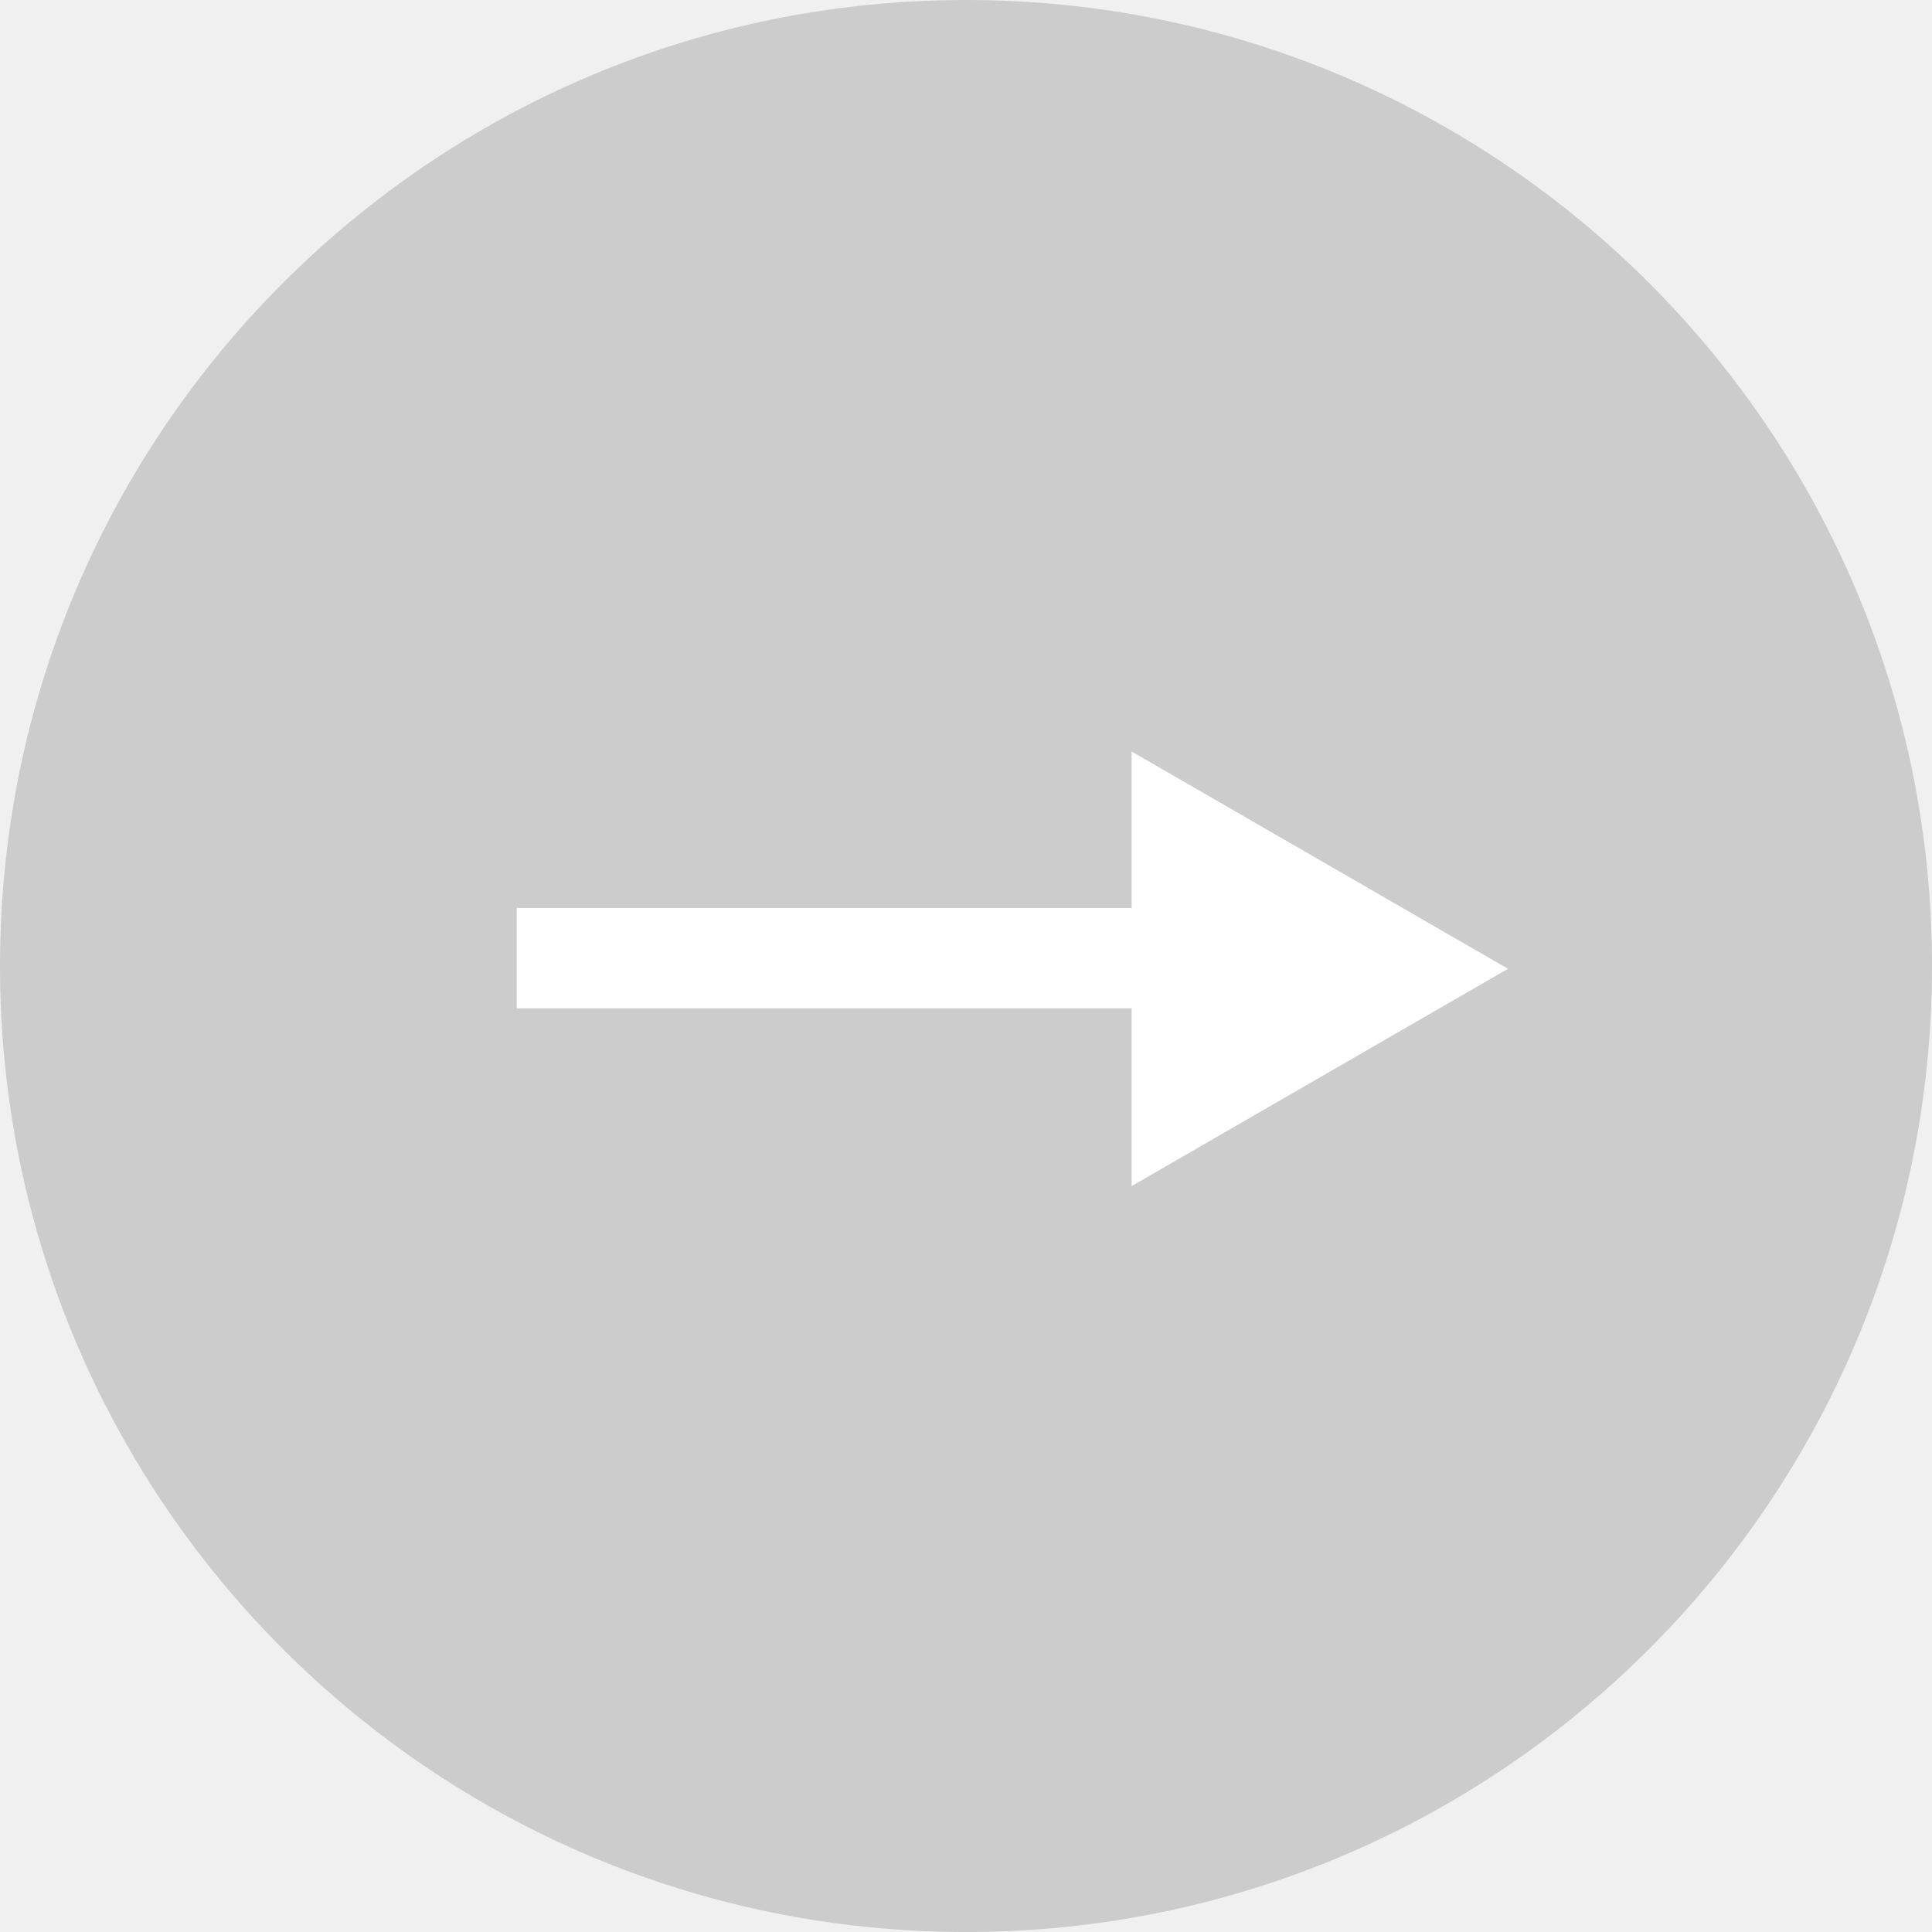
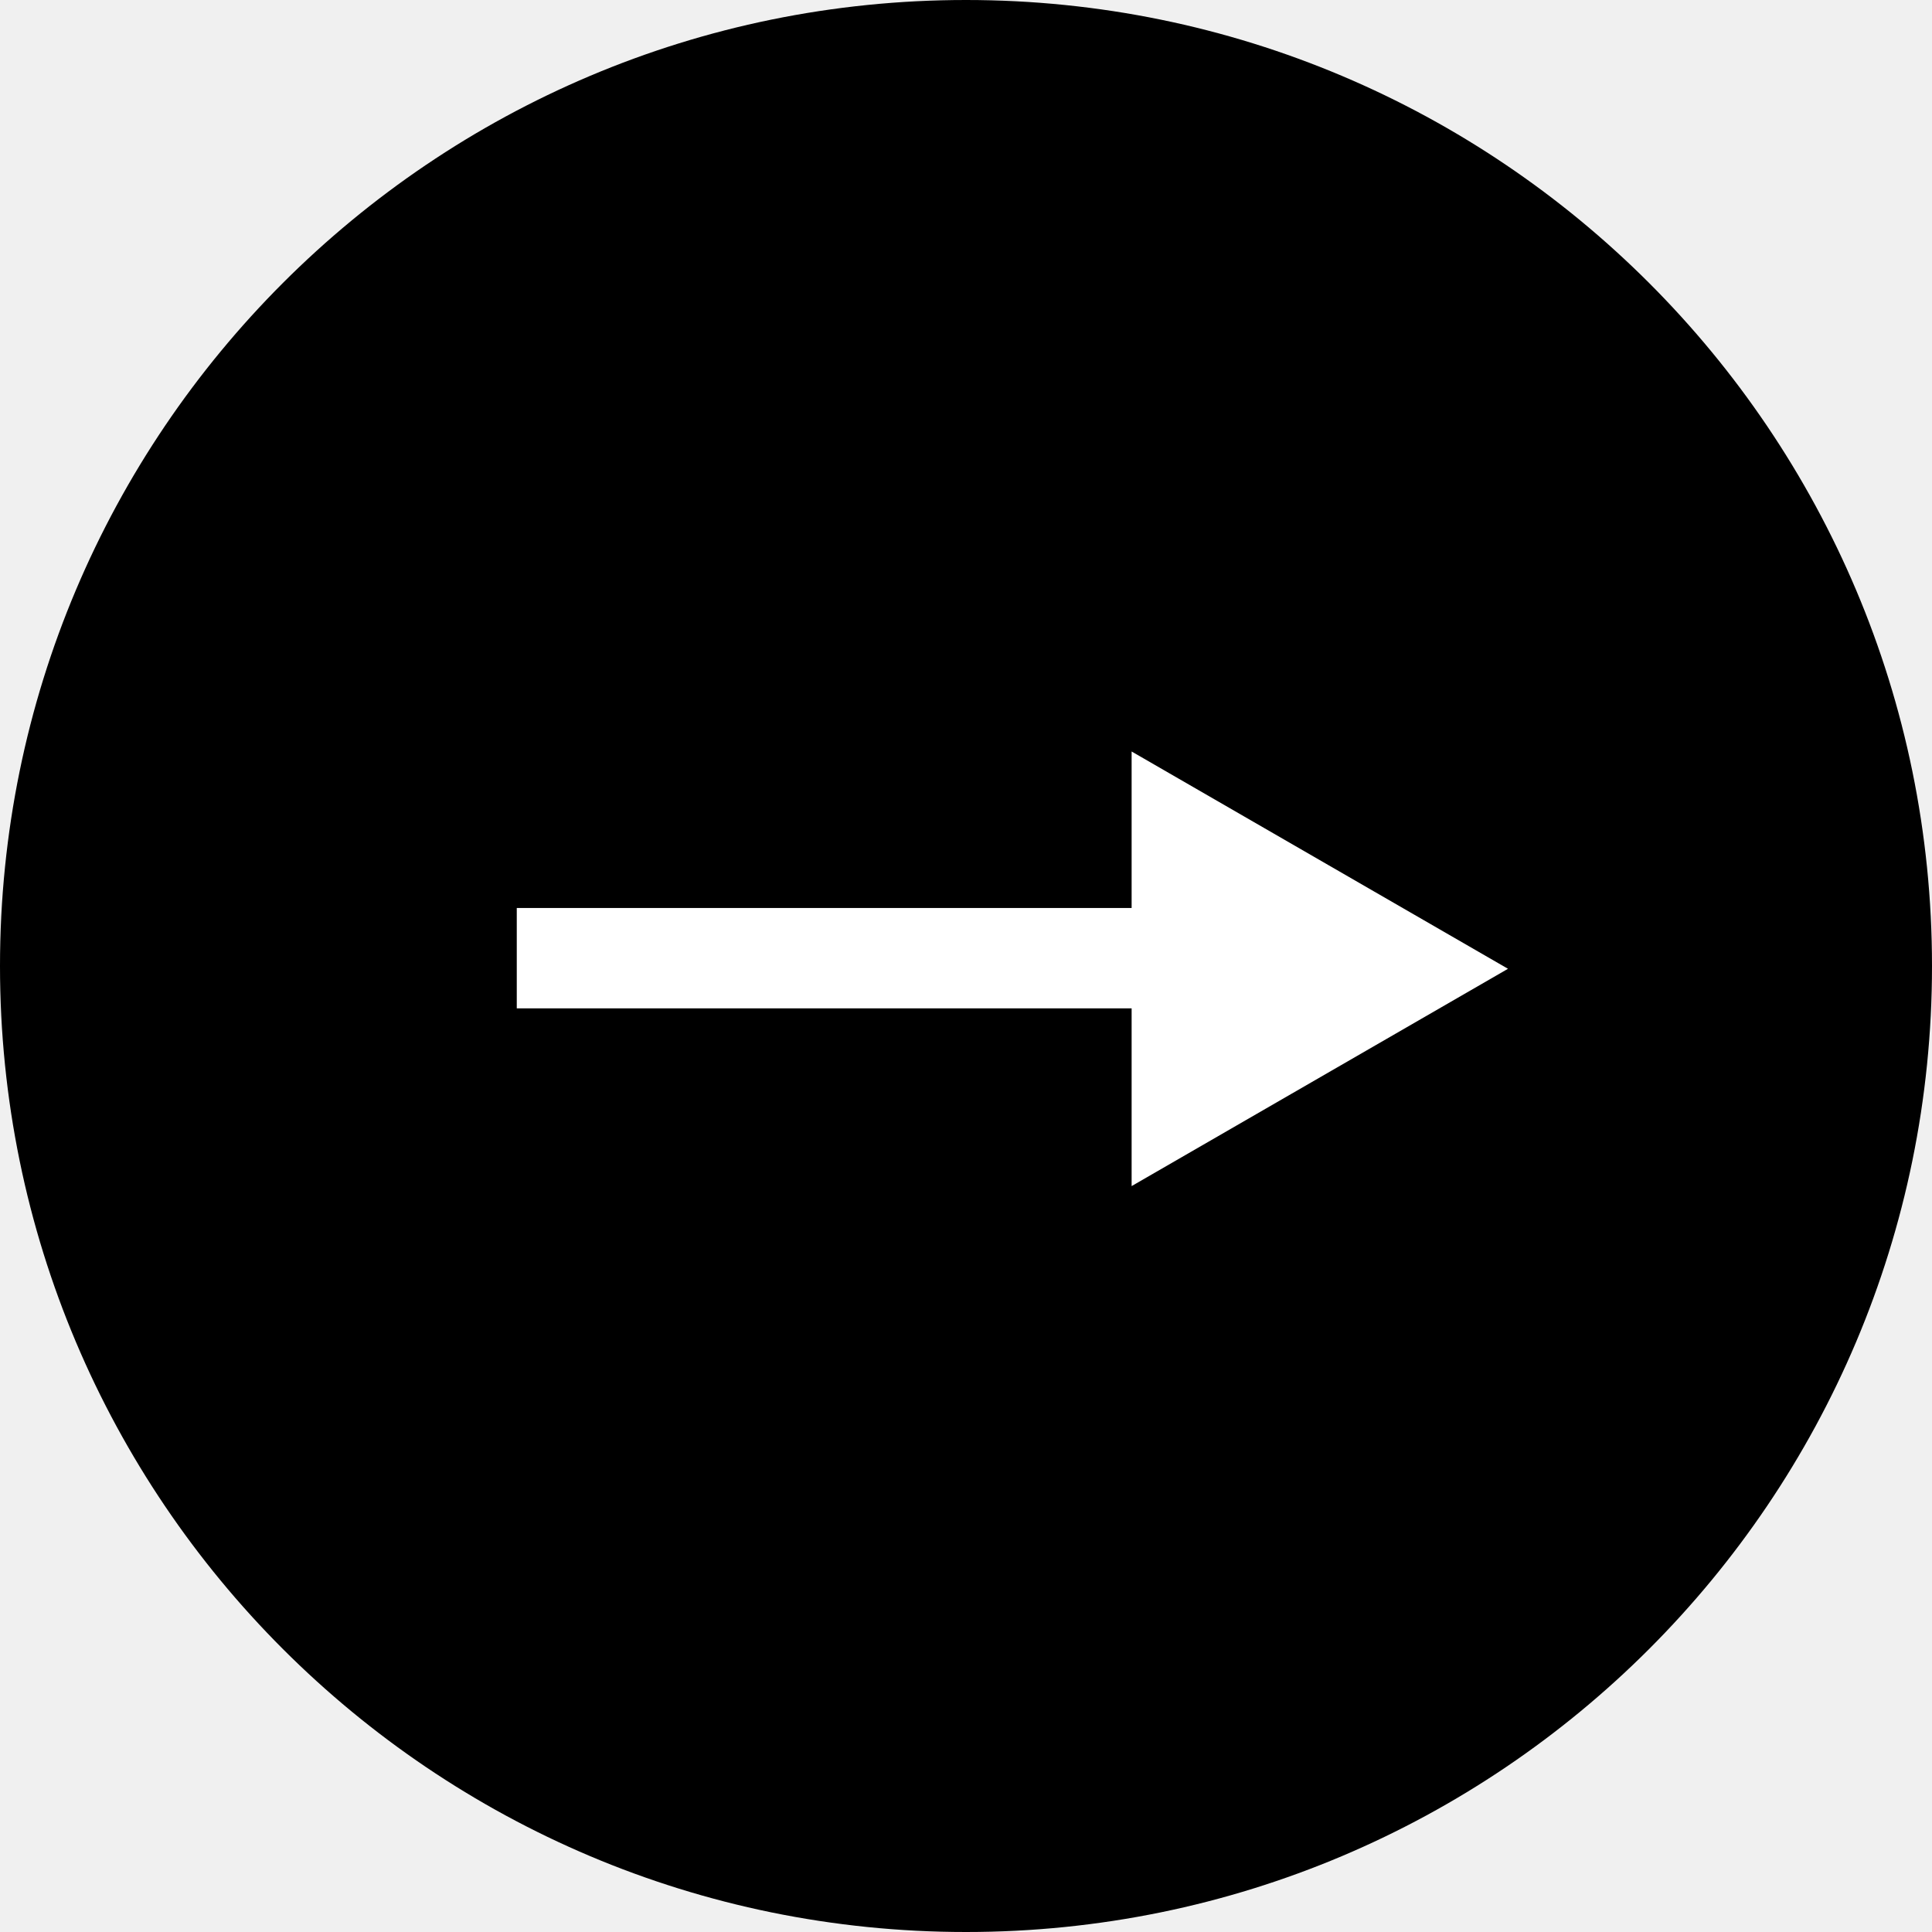
<svg xmlns="http://www.w3.org/2000/svg" width="77" height="77" viewBox="0 0 77 77" fill="none">
-   <circle cx="38.5" cy="38.5" r="38.5" fill="#CCCCCC" />
+   <circle cx="38.5" cy="38.5" r="38.5" fill="black" />
  <path d="M20.596 38.188H46.725" stroke="white" stroke-width="4" />
  <path d="M60.101 38.611L45.101 29.951L45.101 47.272L60.101 38.611Z" fill="white" />
</svg>
